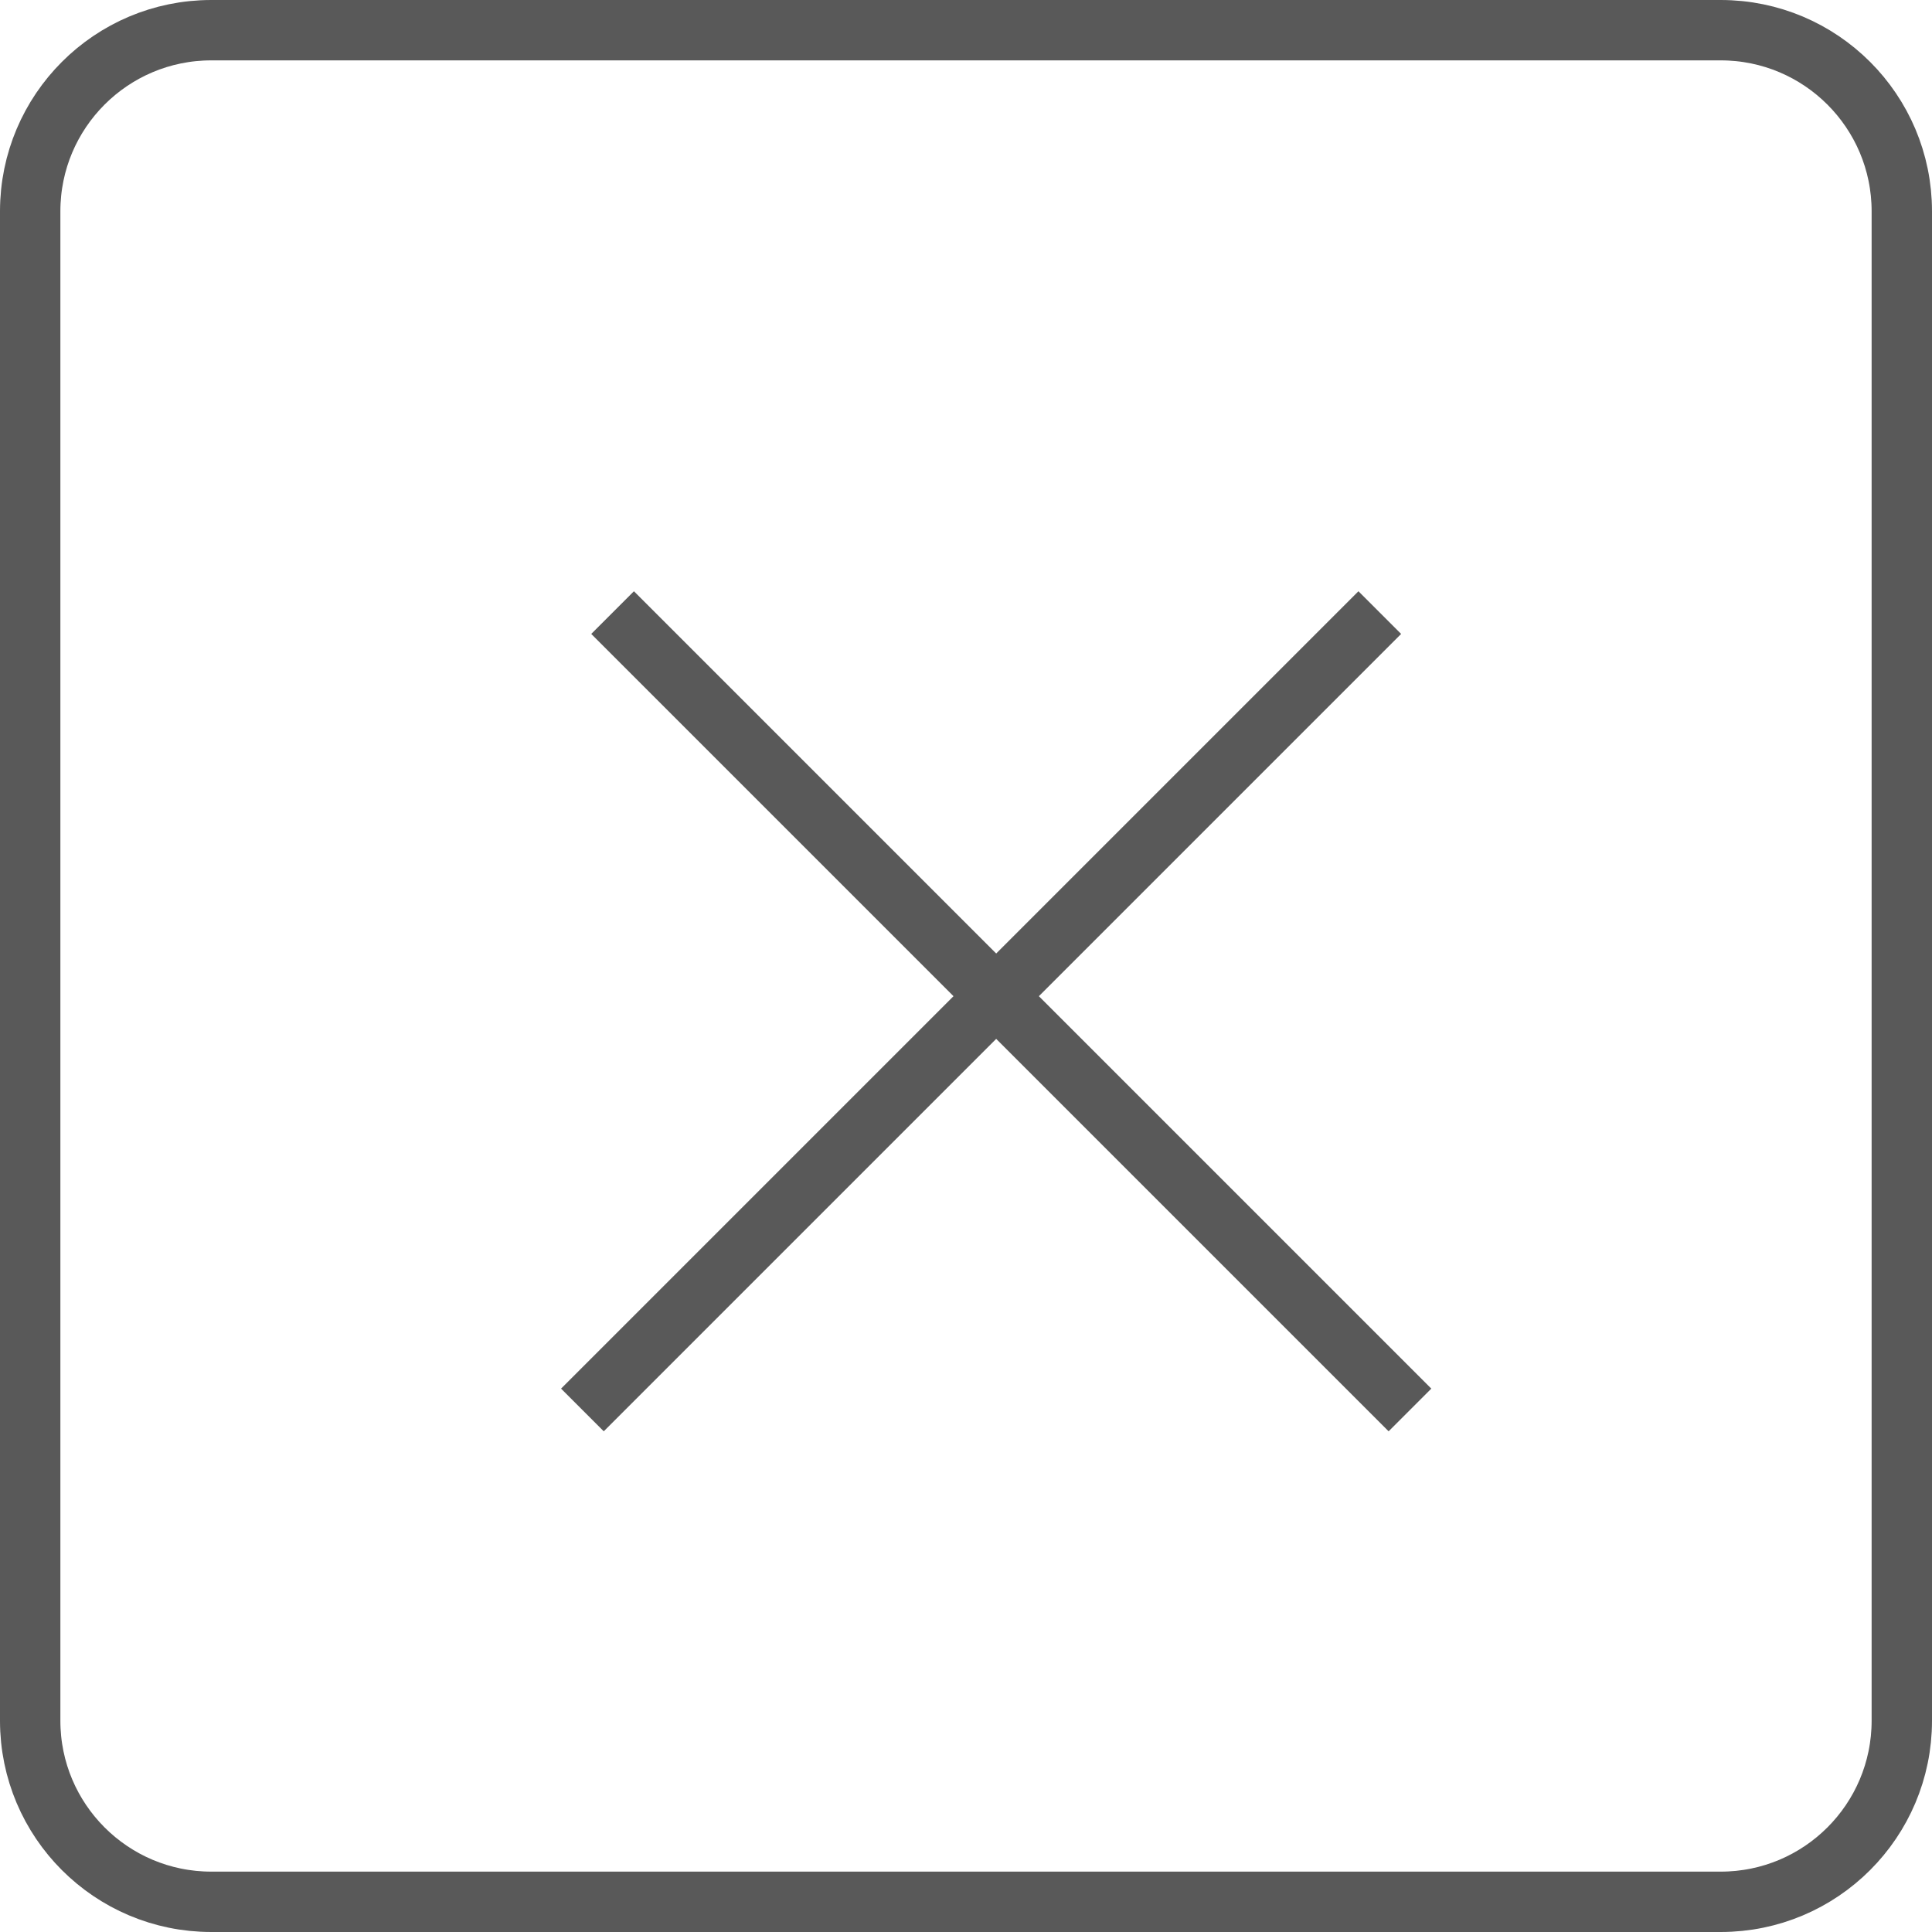
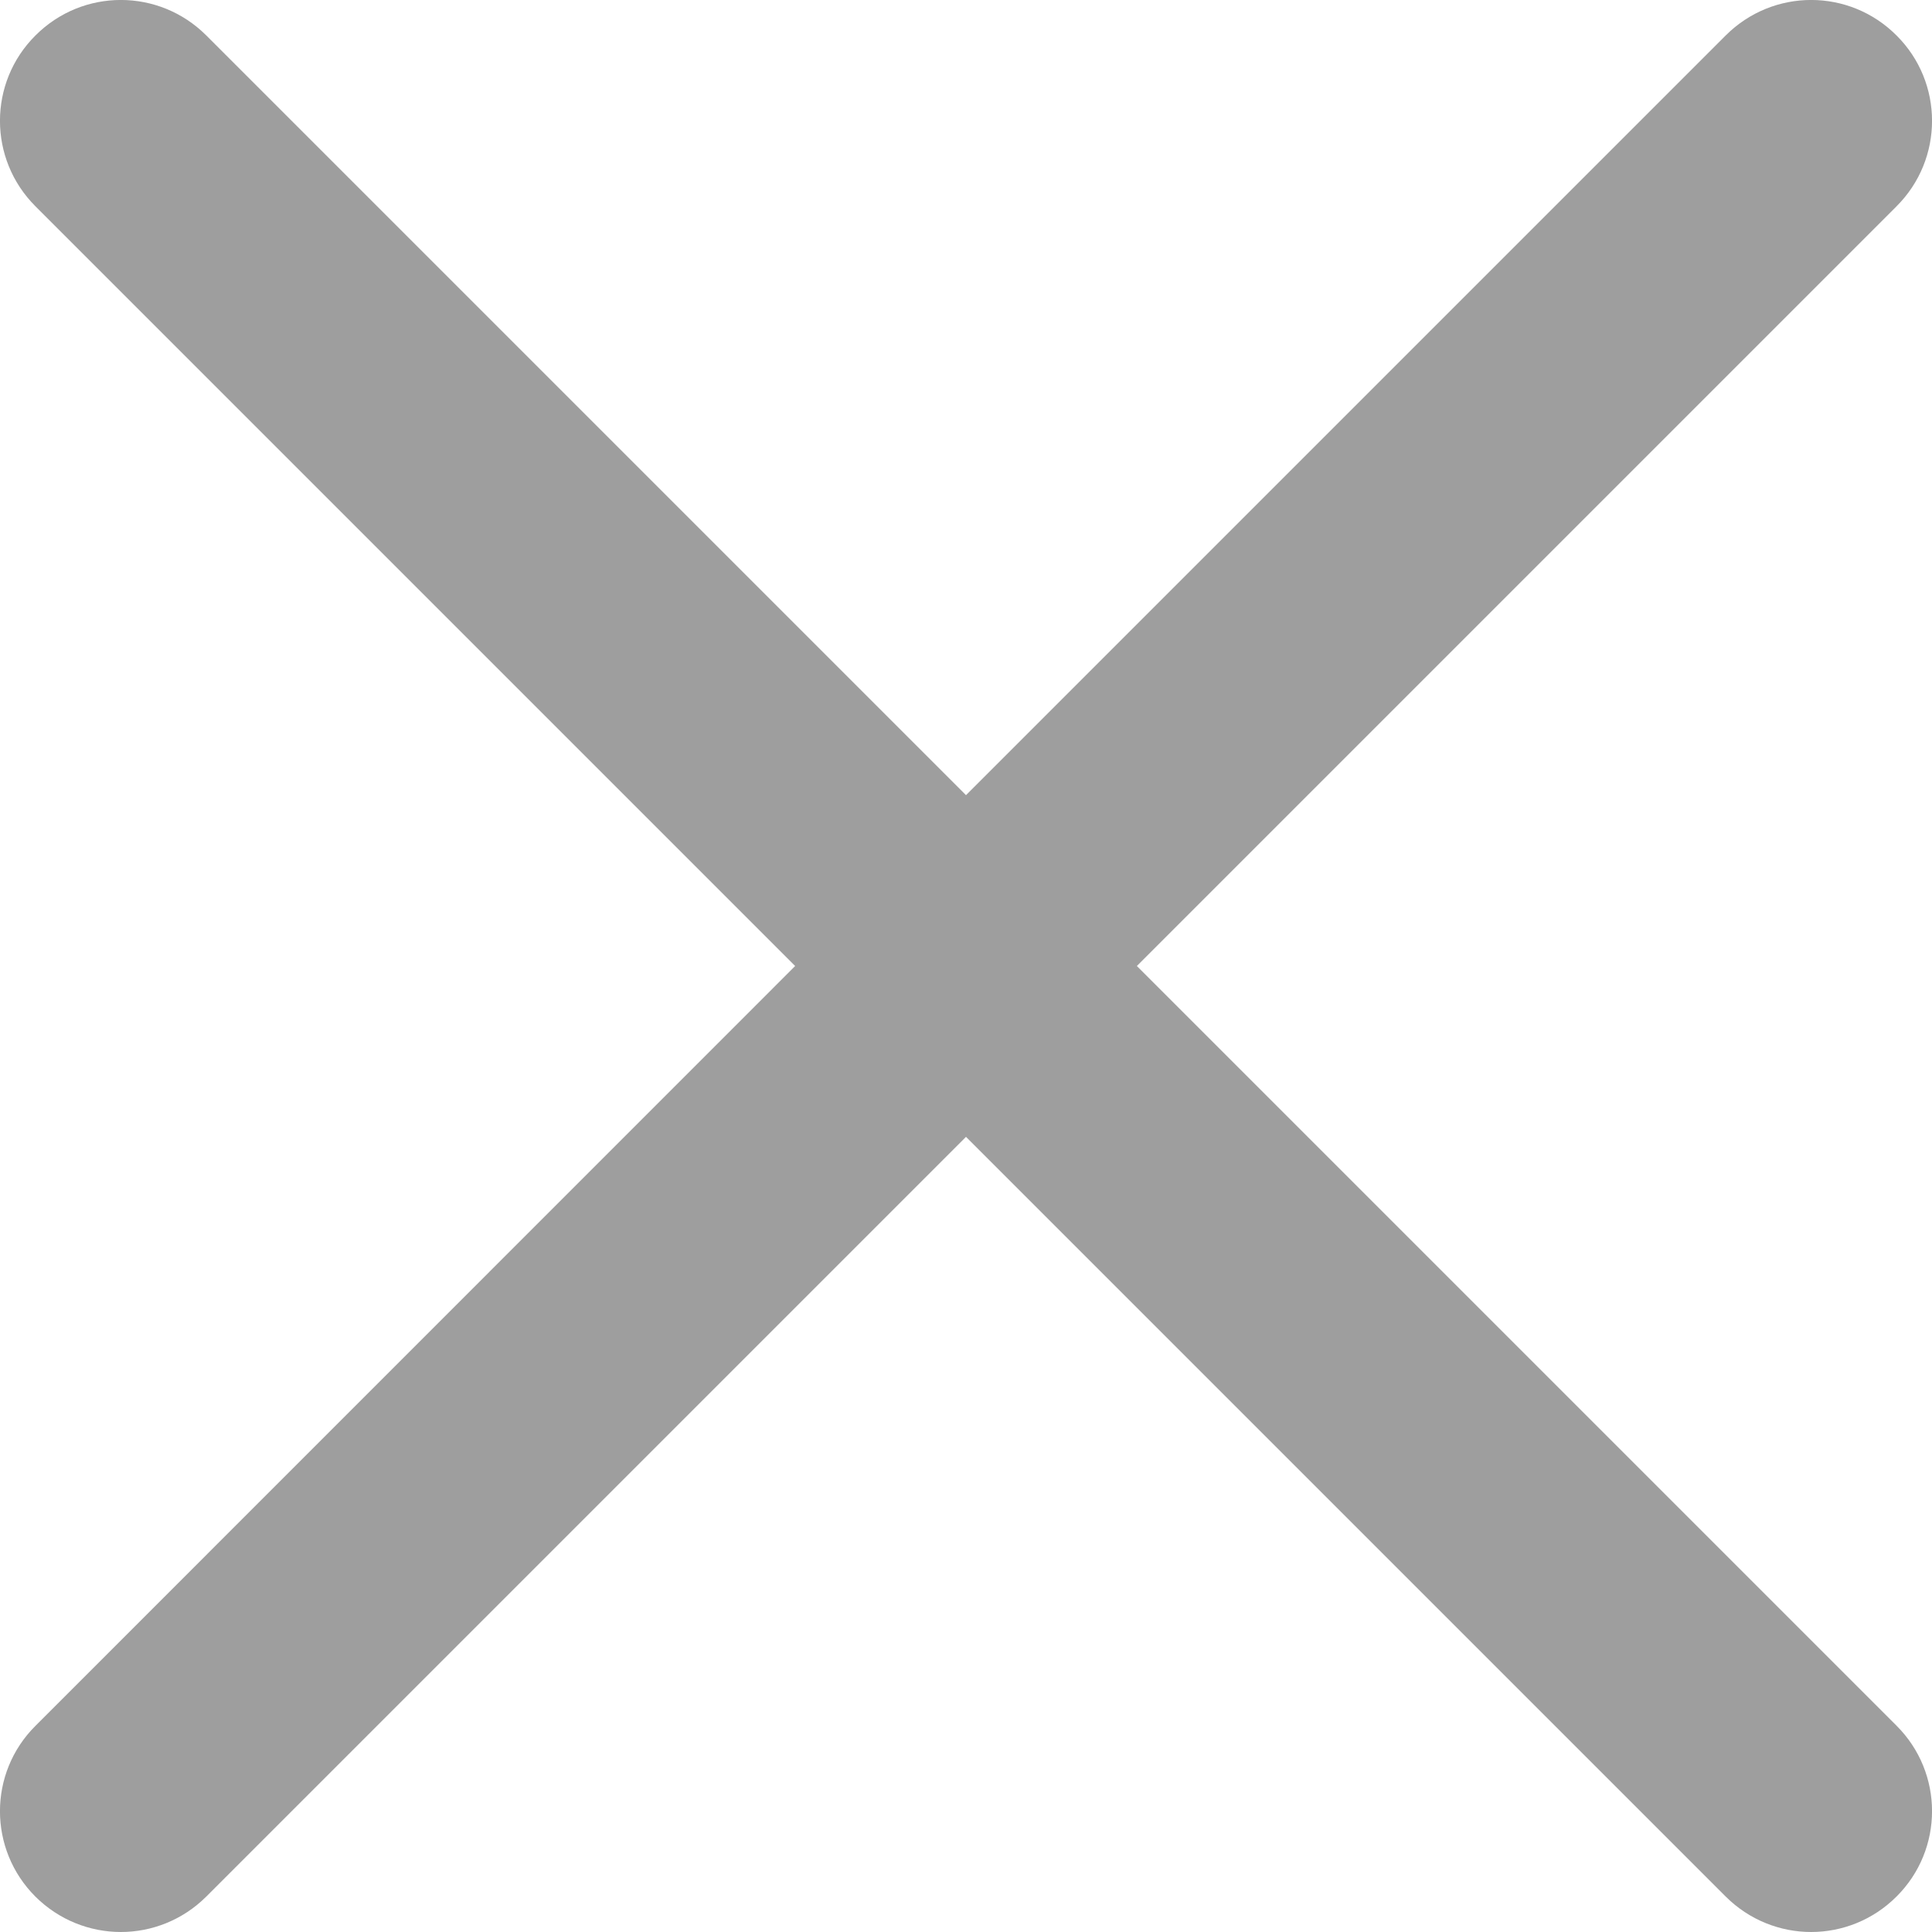
- <svg xmlns="http://www.w3.org/2000/svg" width="32px" height="32px" viewBox="0 0 32 32" version="1.1">
-   <g id="Event" stroke="none" stroke-width="1" fill="none" fill-rule="evenodd">
-     <g id="Desktop" transform="translate(-481, -261)" stroke="#595959">
-       <g id="Group-4" transform="translate(481, 261)">
-         <rect id="Rectangle" x="0.5" y="0.5" width="31" height="31" rx="3" />
-         <g id="Group-3" transform="translate(10, 10)" stroke-linecap="square">
-           <path d="M0.5,0.5 L13,13" id="Line-2" />
-           <path d="M0.5,0.5 L13,13" id="Line-2-Copy" transform="translate(6.5, 6.5) scale(-1, 1) translate(-6.5, -6.5) " />
-         </g>
+ <svg xmlns="http://www.w3.org/2000/svg" width="14px" height="14px" viewBox="0 0 14 14" version="1.1">
+   <g id="Page-1" stroke="none" stroke-width="1" fill="none" fill-rule="evenodd">
+     <g id="Mobile-Copy-7" transform="translate(-16, -14)" fill="#9E9E9E" fill-rule="nonzero">
+       <g id="flaticon1566379214-svg" transform="translate(16, 14)">
+         <path d="M8.238,7 L13.743,1.495 C14.086,1.153 14.086,0.598 13.743,0.257 C13.401,-0.086 12.848,-0.086 12.505,0.257 L7,5.762 L1.495,0.257 C1.152,-0.086 0.599,-0.086 0.257,0.257 C-0.086,0.598 -0.086,1.153 0.257,1.495 L5.762,7 L0.257,12.506 C-0.086,12.847 -0.086,13.402 0.257,13.744 C0.428,13.914 0.652,14 0.876,14 C1.099,14 1.324,13.914 1.495,13.743 L7,8.238 L12.505,13.743 C12.676,13.914 12.901,14 13.124,14 C13.348,14 13.572,13.914 13.743,13.743 C14.086,13.402 14.086,12.847 13.743,12.505 L8.238,7 Z" id="Path" />
      </g>
    </g>
  </g>
</svg>
